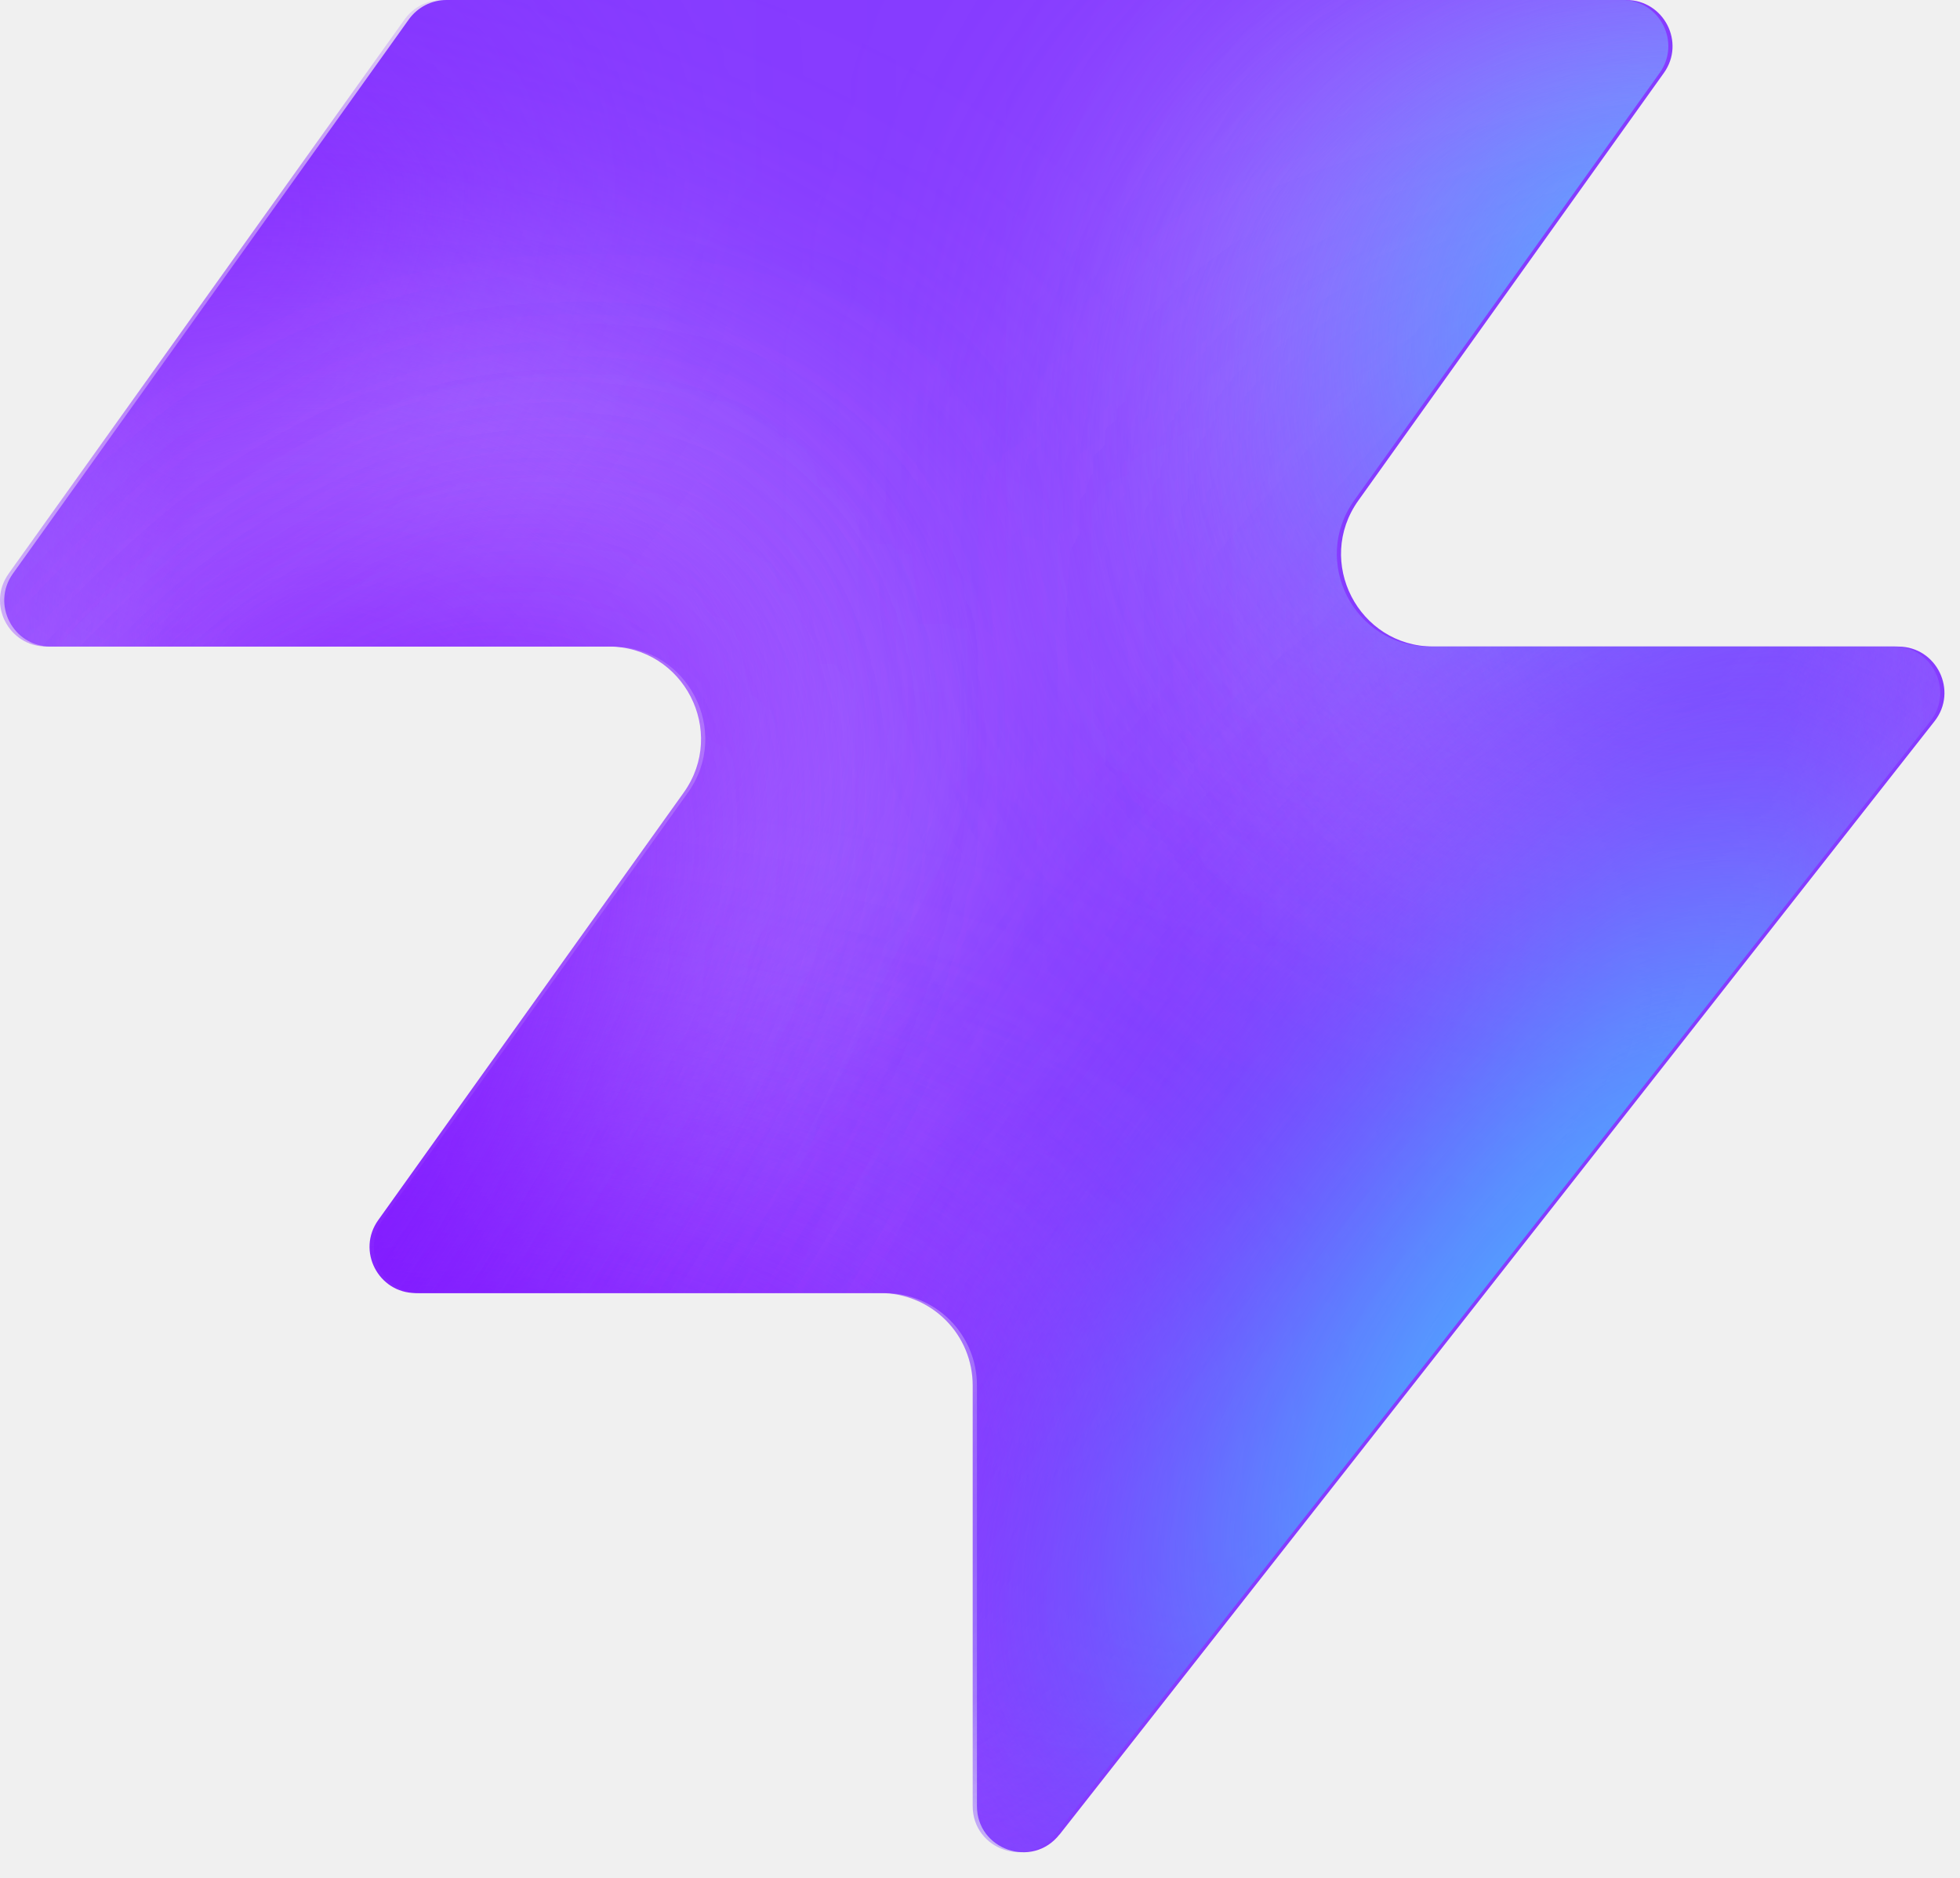
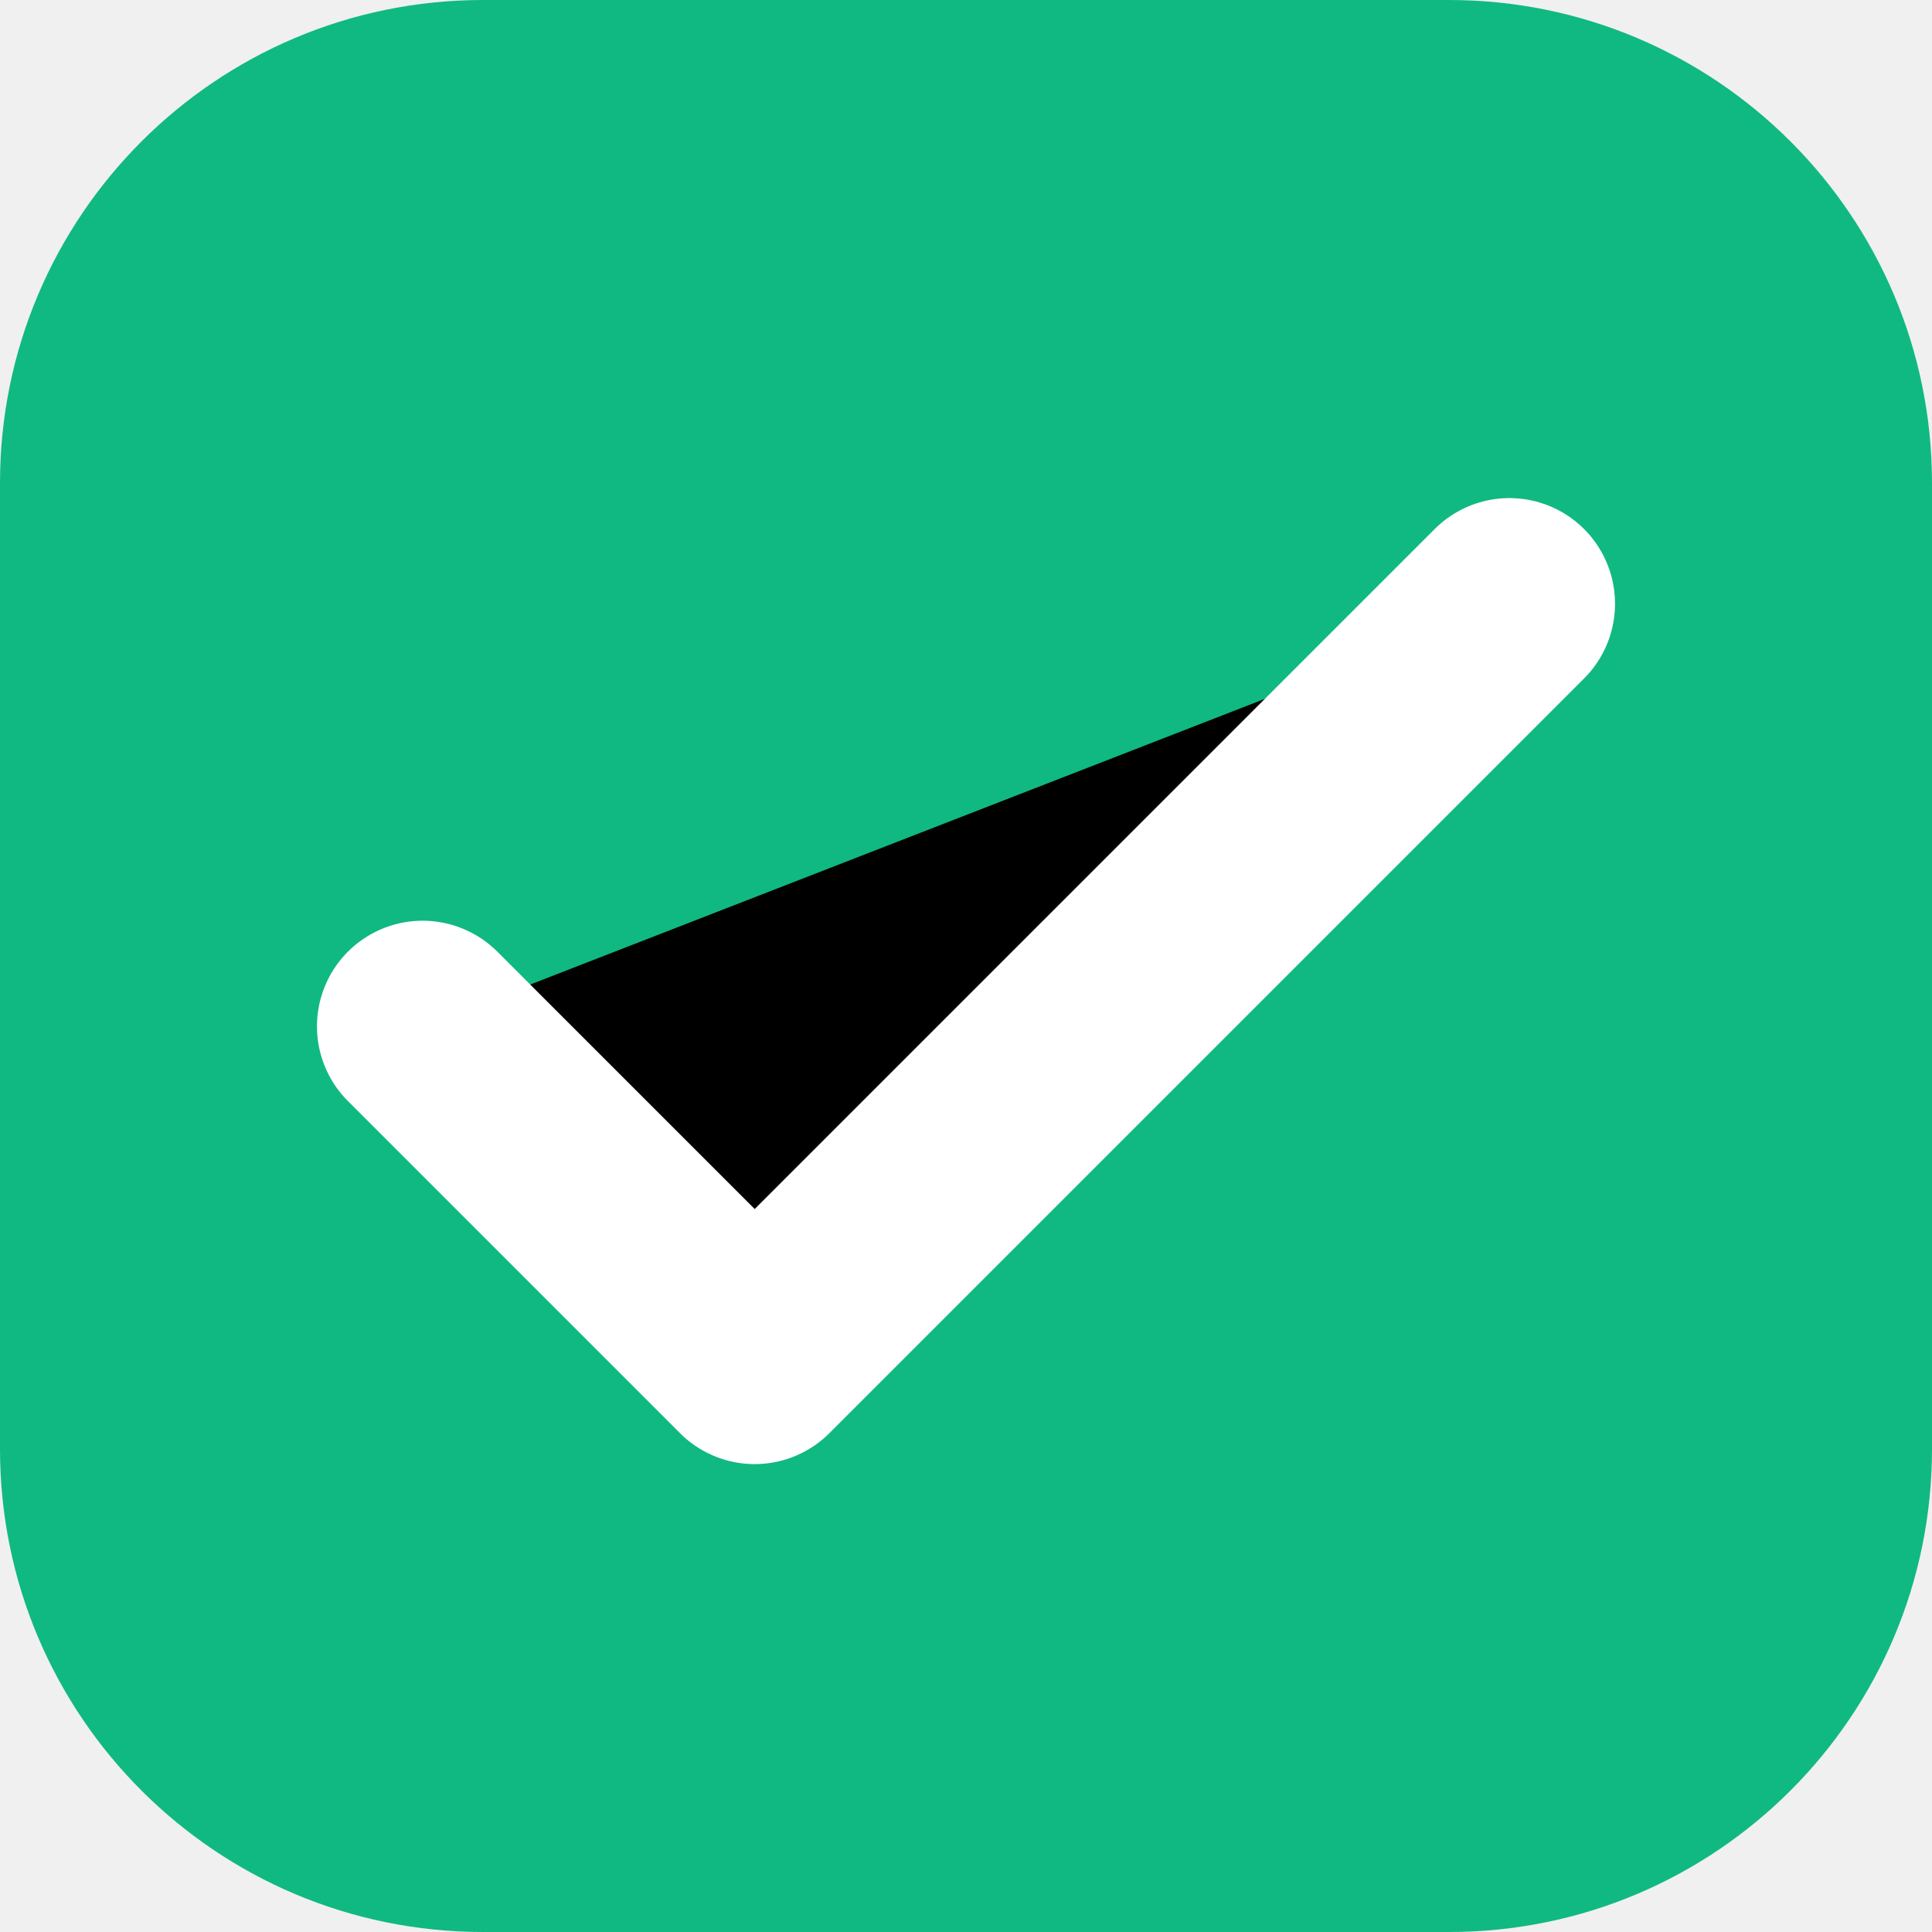
- <svg xmlns="http://www.w3.org/2000/svg" width="48" height="46" fill="none" viewBox="0 0 48 46">
-   <path fill="#863bff" d="M25.946 44.938c-.664.845-2.021.375-2.021-.698V33.937a2.26 2.26 0 0 0-2.262-2.262H10.287c-.92 0-1.456-1.04-.92-1.788l7.48-10.471c1.07-1.497 0-3.578-1.842-3.578H1.237c-.92 0-1.456-1.04-.92-1.788L10.013.474c.214-.297.556-.474.92-.474h28.894c.92 0 1.456 1.04.92 1.788l-7.48 10.471c-1.07 1.498 0 3.579 1.842 3.579h11.377c.943 0 1.473 1.088.89 1.83L25.947 44.94z" style="fill:#863bff;fill:color(display-p3 .525 .23 1);fill-opacity:1" />
-   <mask id="a" width="48" height="46" x="0" y="0" maskUnits="userSpaceOnUse" style="mask-type:alpha">
-     <path fill="#000" d="M25.842 44.938c-.664.844-2.021.375-2.021-.698V33.937a2.26 2.26 0 0 0-2.262-2.262H10.183c-.92 0-1.456-1.04-.92-1.788l7.48-10.471c1.07-1.498 0-3.579-1.842-3.579H1.133c-.92 0-1.456-1.04-.92-1.787L9.91.473c.214-.297.556-.474.92-.474h28.894c.92 0 1.456 1.04.92 1.788l-7.48 10.471c-1.07 1.498 0 3.578 1.842 3.578h11.377c.943 0 1.473 1.088.89 1.832L25.843 44.94z" style="fill:#000;fill-opacity:1" />
-   </mask>
-   <g mask="url(#a)">
-     <g filter="url(#b)">
-       <ellipse cx="5.508" cy="14.704" fill="#ede6ff" rx="5.508" ry="14.704" style="fill:#ede6ff;fill:color(display-p3 .927 .903 1);fill-opacity:1" transform="matrix(.00324 1 1 -.00324 -4.47 31.516)" />
-     </g>
-     <g filter="url(#c)">
-       <ellipse cx="10.399" cy="29.851" fill="#ede6ff" rx="10.399" ry="29.851" style="fill:#ede6ff;fill:color(display-p3 .927 .903 1);fill-opacity:1" transform="matrix(.00324 1 1 -.00324 -39.328 7.883)" />
-     </g>
-     <g filter="url(#d)">
-       <ellipse cx="5.508" cy="30.487" fill="#7e14ff" rx="5.508" ry="30.487" style="fill:#7e14ff;fill:color(display-p3 .492 .077 1);fill-opacity:1" transform="rotate(89.814 -25.913 -14.639)scale(1 -1)" />
-     </g>
-     <g filter="url(#e)">
-       <ellipse cx="5.508" cy="30.599" fill="#7e14ff" rx="5.508" ry="30.599" style="fill:#7e14ff;fill:color(display-p3 .492 .077 1);fill-opacity:1" transform="rotate(89.814 -32.644 -3.334)scale(1 -1)" />
-     </g>
-     <g filter="url(#f)">
-       <ellipse cx="5.508" cy="30.599" fill="#7e14ff" rx="5.508" ry="30.599" style="fill:#7e14ff;fill:color(display-p3 .492 .077 1);fill-opacity:1" transform="matrix(.00324 1 1 -.00324 -34.34 30.47)" />
-     </g>
-     <g filter="url(#g)">
-       <ellipse cx="14.072" cy="22.078" fill="#ede6ff" rx="14.072" ry="22.078" style="fill:#ede6ff;fill:color(display-p3 .927 .903 1);fill-opacity:1" transform="rotate(93.35 24.506 48.493)scale(-1 1)" />
-     </g>
-     <g filter="url(#h)">
-       <ellipse cx="3.47" cy="21.501" fill="#7e14ff" rx="3.47" ry="21.501" style="fill:#7e14ff;fill:color(display-p3 .492 .077 1);fill-opacity:1" transform="rotate(89.009 28.708 47.59)scale(-1 1)" />
-     </g>
-     <g filter="url(#i)">
-       <ellipse cx="3.47" cy="21.501" fill="#7e14ff" rx="3.47" ry="21.501" style="fill:#7e14ff;fill:color(display-p3 .492 .077 1);fill-opacity:1" transform="rotate(89.009 28.708 47.59)scale(-1 1)" />
-     </g>
-     <g filter="url(#j)">
-       <ellipse cx=".387" cy="8.972" fill="#7e14ff" rx="4.407" ry="29.108" style="fill:#7e14ff;fill:color(display-p3 .492 .077 1);fill-opacity:1" transform="rotate(39.51 .387 8.972)" />
-     </g>
-     <g filter="url(#k)">
-       <ellipse cx="47.523" cy="-6.092" fill="#7e14ff" rx="4.407" ry="29.108" style="fill:#7e14ff;fill:color(display-p3 .492 .077 1);fill-opacity:1" transform="rotate(37.892 47.523 -6.092)" />
-     </g>
-     <g filter="url(#l)">
-       <ellipse cx="41.412" cy="6.333" fill="#47bfff" rx="5.971" ry="9.665" style="fill:#47bfff;fill:color(display-p3 .28 .748 1);fill-opacity:1" transform="rotate(37.892 41.412 6.333)" />
-     </g>
-     <g filter="url(#m)">
-       <ellipse cx="-1.879" cy="38.332" fill="#7e14ff" rx="4.407" ry="29.108" style="fill:#7e14ff;fill:color(display-p3 .492 .077 1);fill-opacity:1" transform="rotate(37.892 -1.88 38.332)" />
-     </g>
-     <g filter="url(#n)">
-       <ellipse cx="-1.879" cy="38.332" fill="#7e14ff" rx="4.407" ry="29.108" style="fill:#7e14ff;fill:color(display-p3 .492 .077 1);fill-opacity:1" transform="rotate(37.892 -1.88 38.332)" />
-     </g>
-     <g filter="url(#o)">
-       <ellipse cx="35.651" cy="29.907" fill="#7e14ff" rx="4.407" ry="29.108" style="fill:#7e14ff;fill:color(display-p3 .492 .077 1);fill-opacity:1" transform="rotate(37.892 35.651 29.907)" />
-     </g>
-     <g filter="url(#p)">
-       <ellipse cx="38.418" cy="32.4" fill="#47bfff" rx="5.971" ry="15.297" style="fill:#47bfff;fill:color(display-p3 .28 .748 1);fill-opacity:1" transform="rotate(37.892 38.418 32.4)" />
-     </g>
-   </g>
-   <defs>
-     <filter id="b" width="60.045" height="41.654" x="-19.77" y="16.149" color-interpolation-filters="sRGB" filterUnits="userSpaceOnUse">
-       <feFlood flood-opacity="0" result="BackgroundImageFix" />
-       <feBlend in="SourceGraphic" in2="BackgroundImageFix" result="shape" />
-       <feGaussianBlur result="effect1_foregroundBlur_2002_17158" stdDeviation="7.659" />
-     </filter>
-     <filter id="c" width="90.34" height="51.437" x="-54.613" y="-7.533" color-interpolation-filters="sRGB" filterUnits="userSpaceOnUse">
-       <feFlood flood-opacity="0" result="BackgroundImageFix" />
-       <feBlend in="SourceGraphic" in2="BackgroundImageFix" result="shape" />
-       <feGaussianBlur result="effect1_foregroundBlur_2002_17158" stdDeviation="7.659" />
-     </filter>
-     <filter id="d" width="79.355" height="29.4" x="-49.64" y="2.03" color-interpolation-filters="sRGB" filterUnits="userSpaceOnUse">
-       <feFlood flood-opacity="0" result="BackgroundImageFix" />
-       <feBlend in="SourceGraphic" in2="BackgroundImageFix" result="shape" />
-       <feGaussianBlur result="effect1_foregroundBlur_2002_17158" stdDeviation="4.596" />
-     </filter>
-     <filter id="e" width="79.579" height="29.4" x="-45.045" y="20.029" color-interpolation-filters="sRGB" filterUnits="userSpaceOnUse">
-       <feFlood flood-opacity="0" result="BackgroundImageFix" />
-       <feBlend in="SourceGraphic" in2="BackgroundImageFix" result="shape" />
-       <feGaussianBlur result="effect1_foregroundBlur_2002_17158" stdDeviation="4.596" />
-     </filter>
-     <filter id="f" width="79.579" height="29.4" x="-43.513" y="21.178" color-interpolation-filters="sRGB" filterUnits="userSpaceOnUse">
-       <feFlood flood-opacity="0" result="BackgroundImageFix" />
-       <feBlend in="SourceGraphic" in2="BackgroundImageFix" result="shape" />
-       <feGaussianBlur result="effect1_foregroundBlur_2002_17158" stdDeviation="4.596" />
-     </filter>
-     <filter id="g" width="74.749" height="58.852" x="15.756" y="-17.901" color-interpolation-filters="sRGB" filterUnits="userSpaceOnUse">
-       <feFlood flood-opacity="0" result="BackgroundImageFix" />
-       <feBlend in="SourceGraphic" in2="BackgroundImageFix" result="shape" />
-       <feGaussianBlur result="effect1_foregroundBlur_2002_17158" stdDeviation="7.659" />
-     </filter>
-     <filter id="h" width="61.377" height="25.362" x="23.548" y="2.284" color-interpolation-filters="sRGB" filterUnits="userSpaceOnUse">
-       <feFlood flood-opacity="0" result="BackgroundImageFix" />
-       <feBlend in="SourceGraphic" in2="BackgroundImageFix" result="shape" />
-       <feGaussianBlur result="effect1_foregroundBlur_2002_17158" stdDeviation="4.596" />
-     </filter>
-     <filter id="i" width="61.377" height="25.362" x="23.548" y="2.284" color-interpolation-filters="sRGB" filterUnits="userSpaceOnUse">
-       <feFlood flood-opacity="0" result="BackgroundImageFix" />
-       <feBlend in="SourceGraphic" in2="BackgroundImageFix" result="shape" />
-       <feGaussianBlur result="effect1_foregroundBlur_2002_17158" stdDeviation="4.596" />
-     </filter>
-     <filter id="j" width="56.045" height="63.649" x="-27.636" y="-22.853" color-interpolation-filters="sRGB" filterUnits="userSpaceOnUse">
-       <feFlood flood-opacity="0" result="BackgroundImageFix" />
-       <feBlend in="SourceGraphic" in2="BackgroundImageFix" result="shape" />
-       <feGaussianBlur result="effect1_foregroundBlur_2002_17158" stdDeviation="4.596" />
-     </filter>
-     <filter id="k" width="54.814" height="64.646" x="20.116" y="-38.415" color-interpolation-filters="sRGB" filterUnits="userSpaceOnUse">
-       <feFlood flood-opacity="0" result="BackgroundImageFix" />
-       <feBlend in="SourceGraphic" in2="BackgroundImageFix" result="shape" />
-       <feGaussianBlur result="effect1_foregroundBlur_2002_17158" stdDeviation="4.596" />
-     </filter>
-     <filter id="l" width="33.541" height="35.313" x="24.641" y="-11.323" color-interpolation-filters="sRGB" filterUnits="userSpaceOnUse">
-       <feFlood flood-opacity="0" result="BackgroundImageFix" />
-       <feBlend in="SourceGraphic" in2="BackgroundImageFix" result="shape" />
-       <feGaussianBlur result="effect1_foregroundBlur_2002_17158" stdDeviation="4.596" />
-     </filter>
-     <filter id="m" width="54.814" height="64.646" x="-29.286" y="6.009" color-interpolation-filters="sRGB" filterUnits="userSpaceOnUse">
-       <feFlood flood-opacity="0" result="BackgroundImageFix" />
-       <feBlend in="SourceGraphic" in2="BackgroundImageFix" result="shape" />
-       <feGaussianBlur result="effect1_foregroundBlur_2002_17158" stdDeviation="4.596" />
-     </filter>
-     <filter id="n" width="54.814" height="64.646" x="-29.286" y="6.009" color-interpolation-filters="sRGB" filterUnits="userSpaceOnUse">
-       <feFlood flood-opacity="0" result="BackgroundImageFix" />
-       <feBlend in="SourceGraphic" in2="BackgroundImageFix" result="shape" />
-       <feGaussianBlur result="effect1_foregroundBlur_2002_17158" stdDeviation="4.596" />
-     </filter>
-     <filter id="o" width="54.814" height="64.646" x="8.244" y="-2.416" color-interpolation-filters="sRGB" filterUnits="userSpaceOnUse">
-       <feFlood flood-opacity="0" result="BackgroundImageFix" />
-       <feBlend in="SourceGraphic" in2="BackgroundImageFix" result="shape" />
-       <feGaussianBlur result="effect1_foregroundBlur_2002_17158" stdDeviation="4.596" />
-     </filter>
-     <filter id="p" width="39.409" height="43.623" x="18.713" y="10.588" color-interpolation-filters="sRGB" filterUnits="userSpaceOnUse">
-       <feFlood flood-opacity="0" result="BackgroundImageFix" />
-       <feBlend in="SourceGraphic" in2="BackgroundImageFix" result="shape" />
-       <feGaussianBlur result="effect1_foregroundBlur_2002_17158" stdDeviation="4.596" />
-     </filter>
-   </defs>
+ <svg xmlns="http://www.w3.org/2000/svg" viewBox="0 0 32 32">
+   <rect width="32" height="32" rx="8" fill="#10b981" />
+   <path d="M7 17l5.5 5.5L25 10" stroke="white" stroke-width="3.5" stroke-linecap="round" stroke-linejoin="round" />
</svg>
